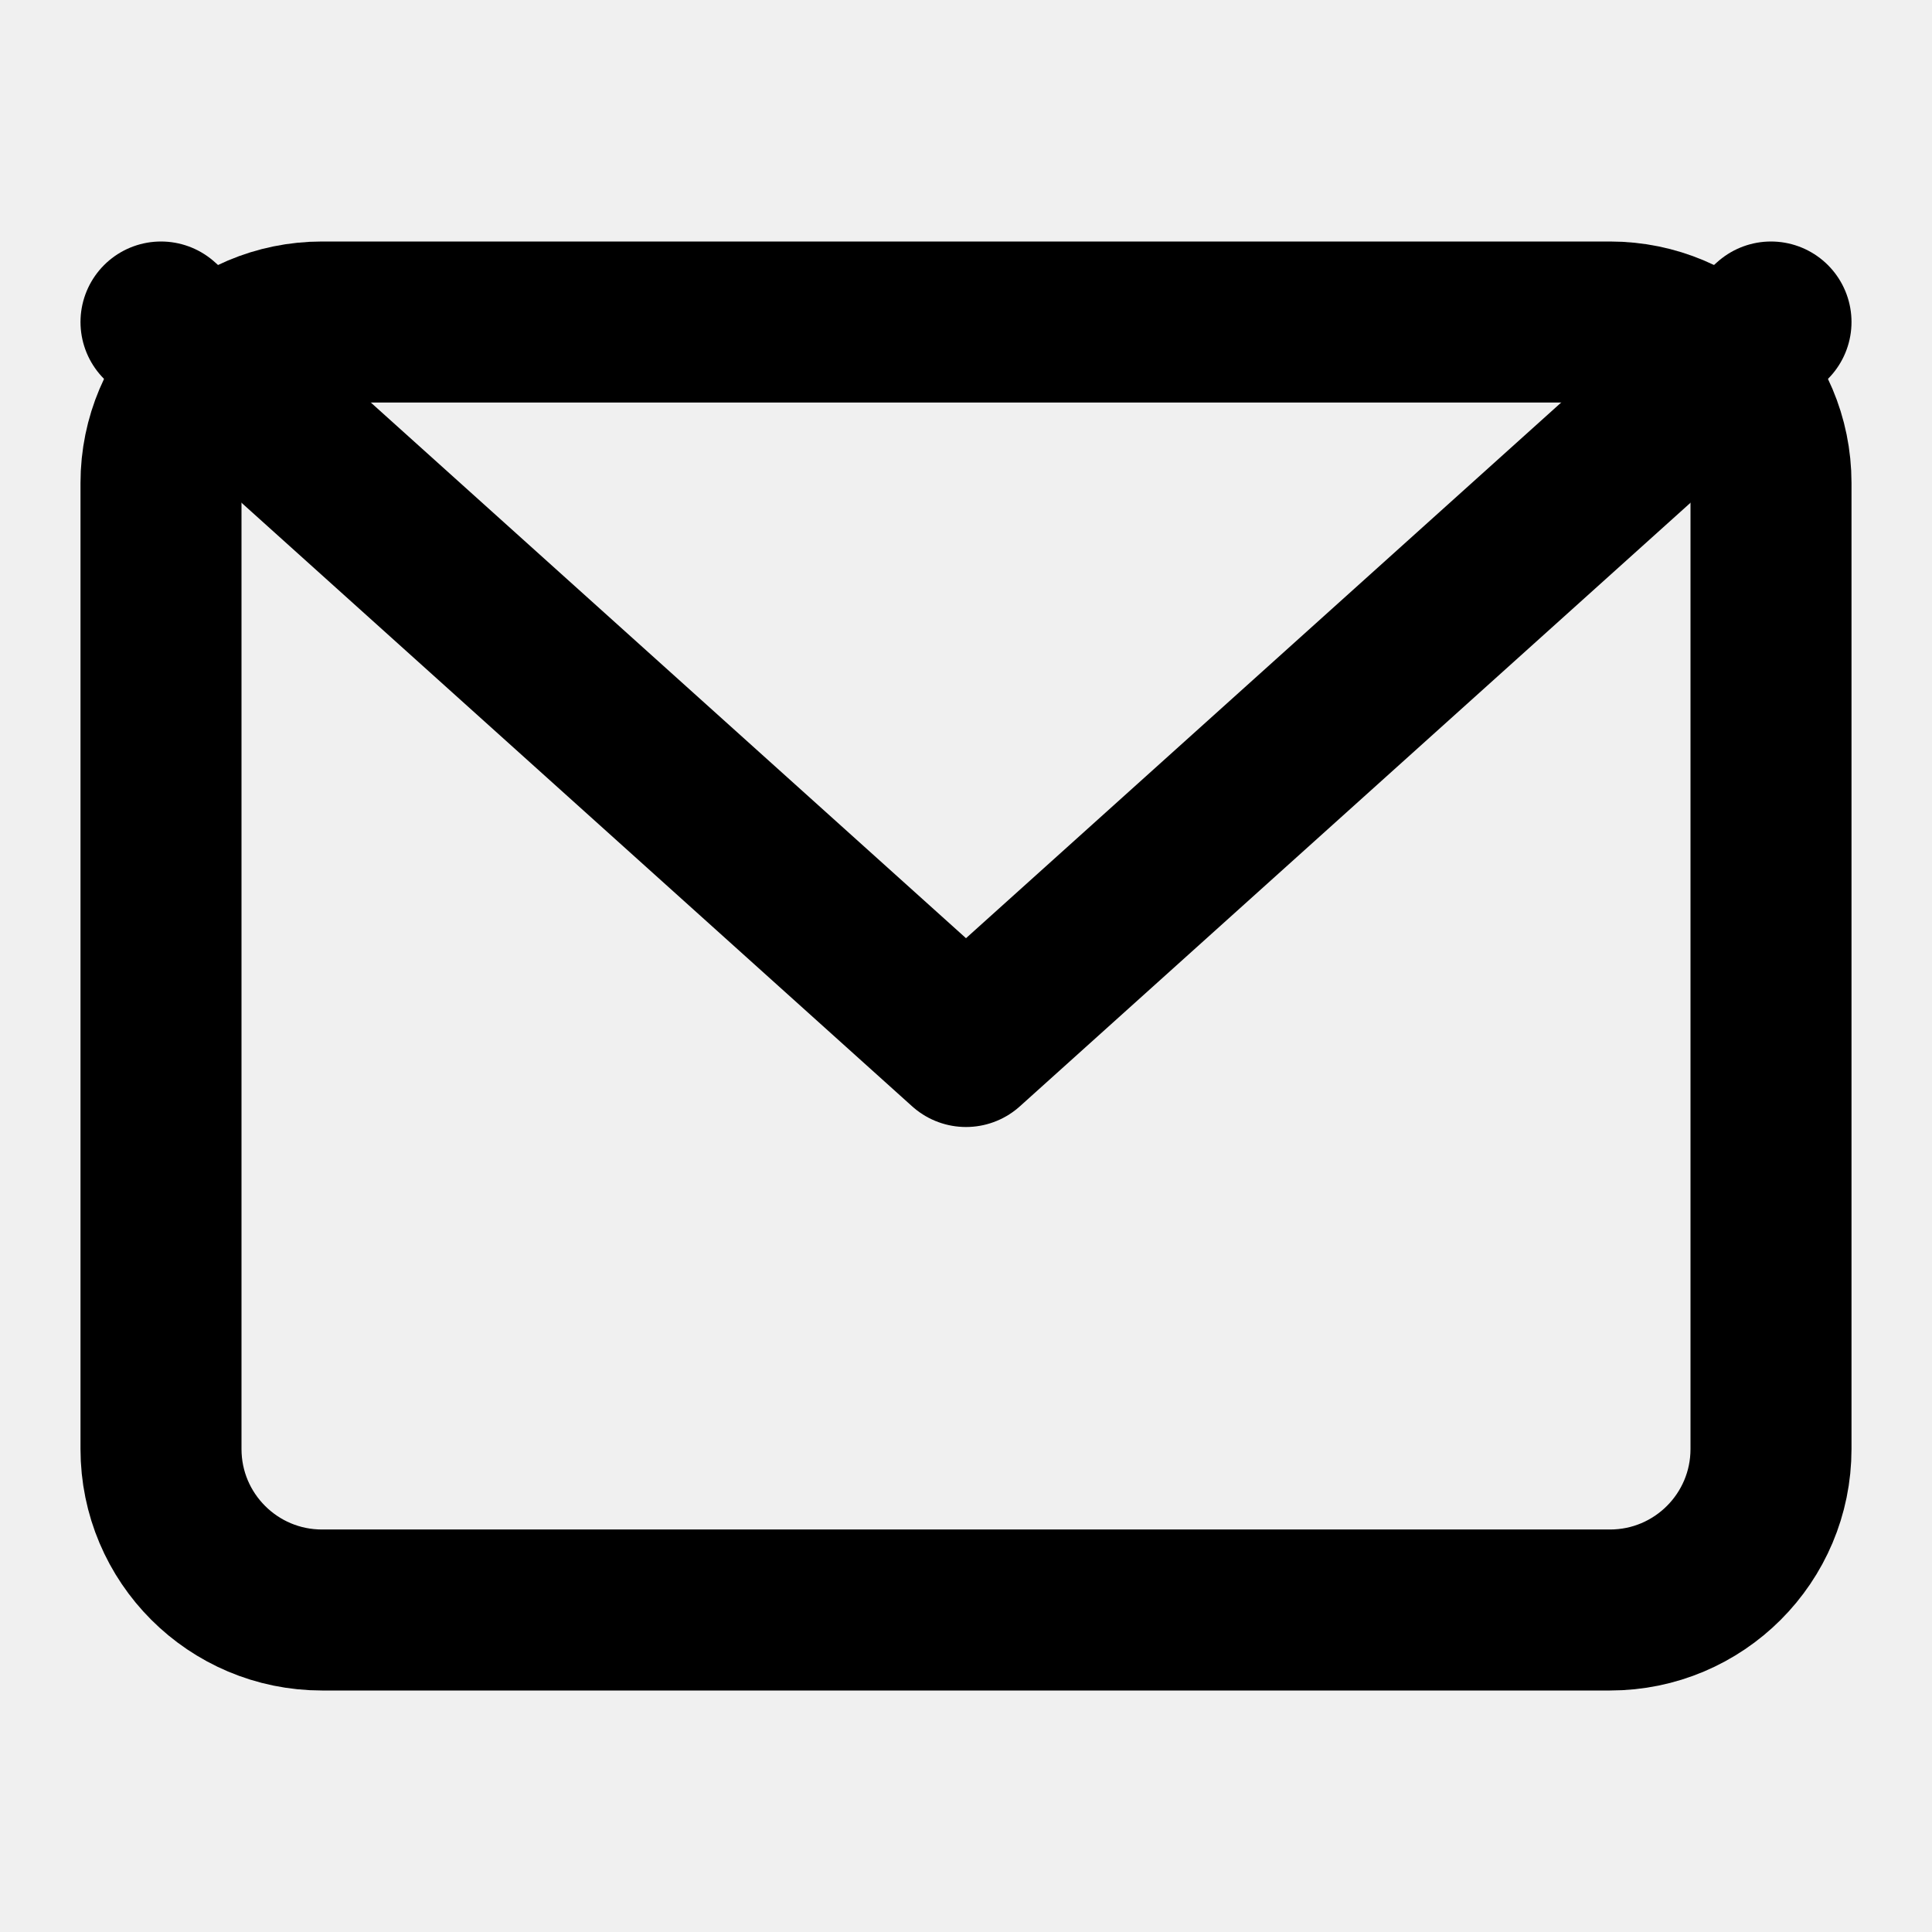
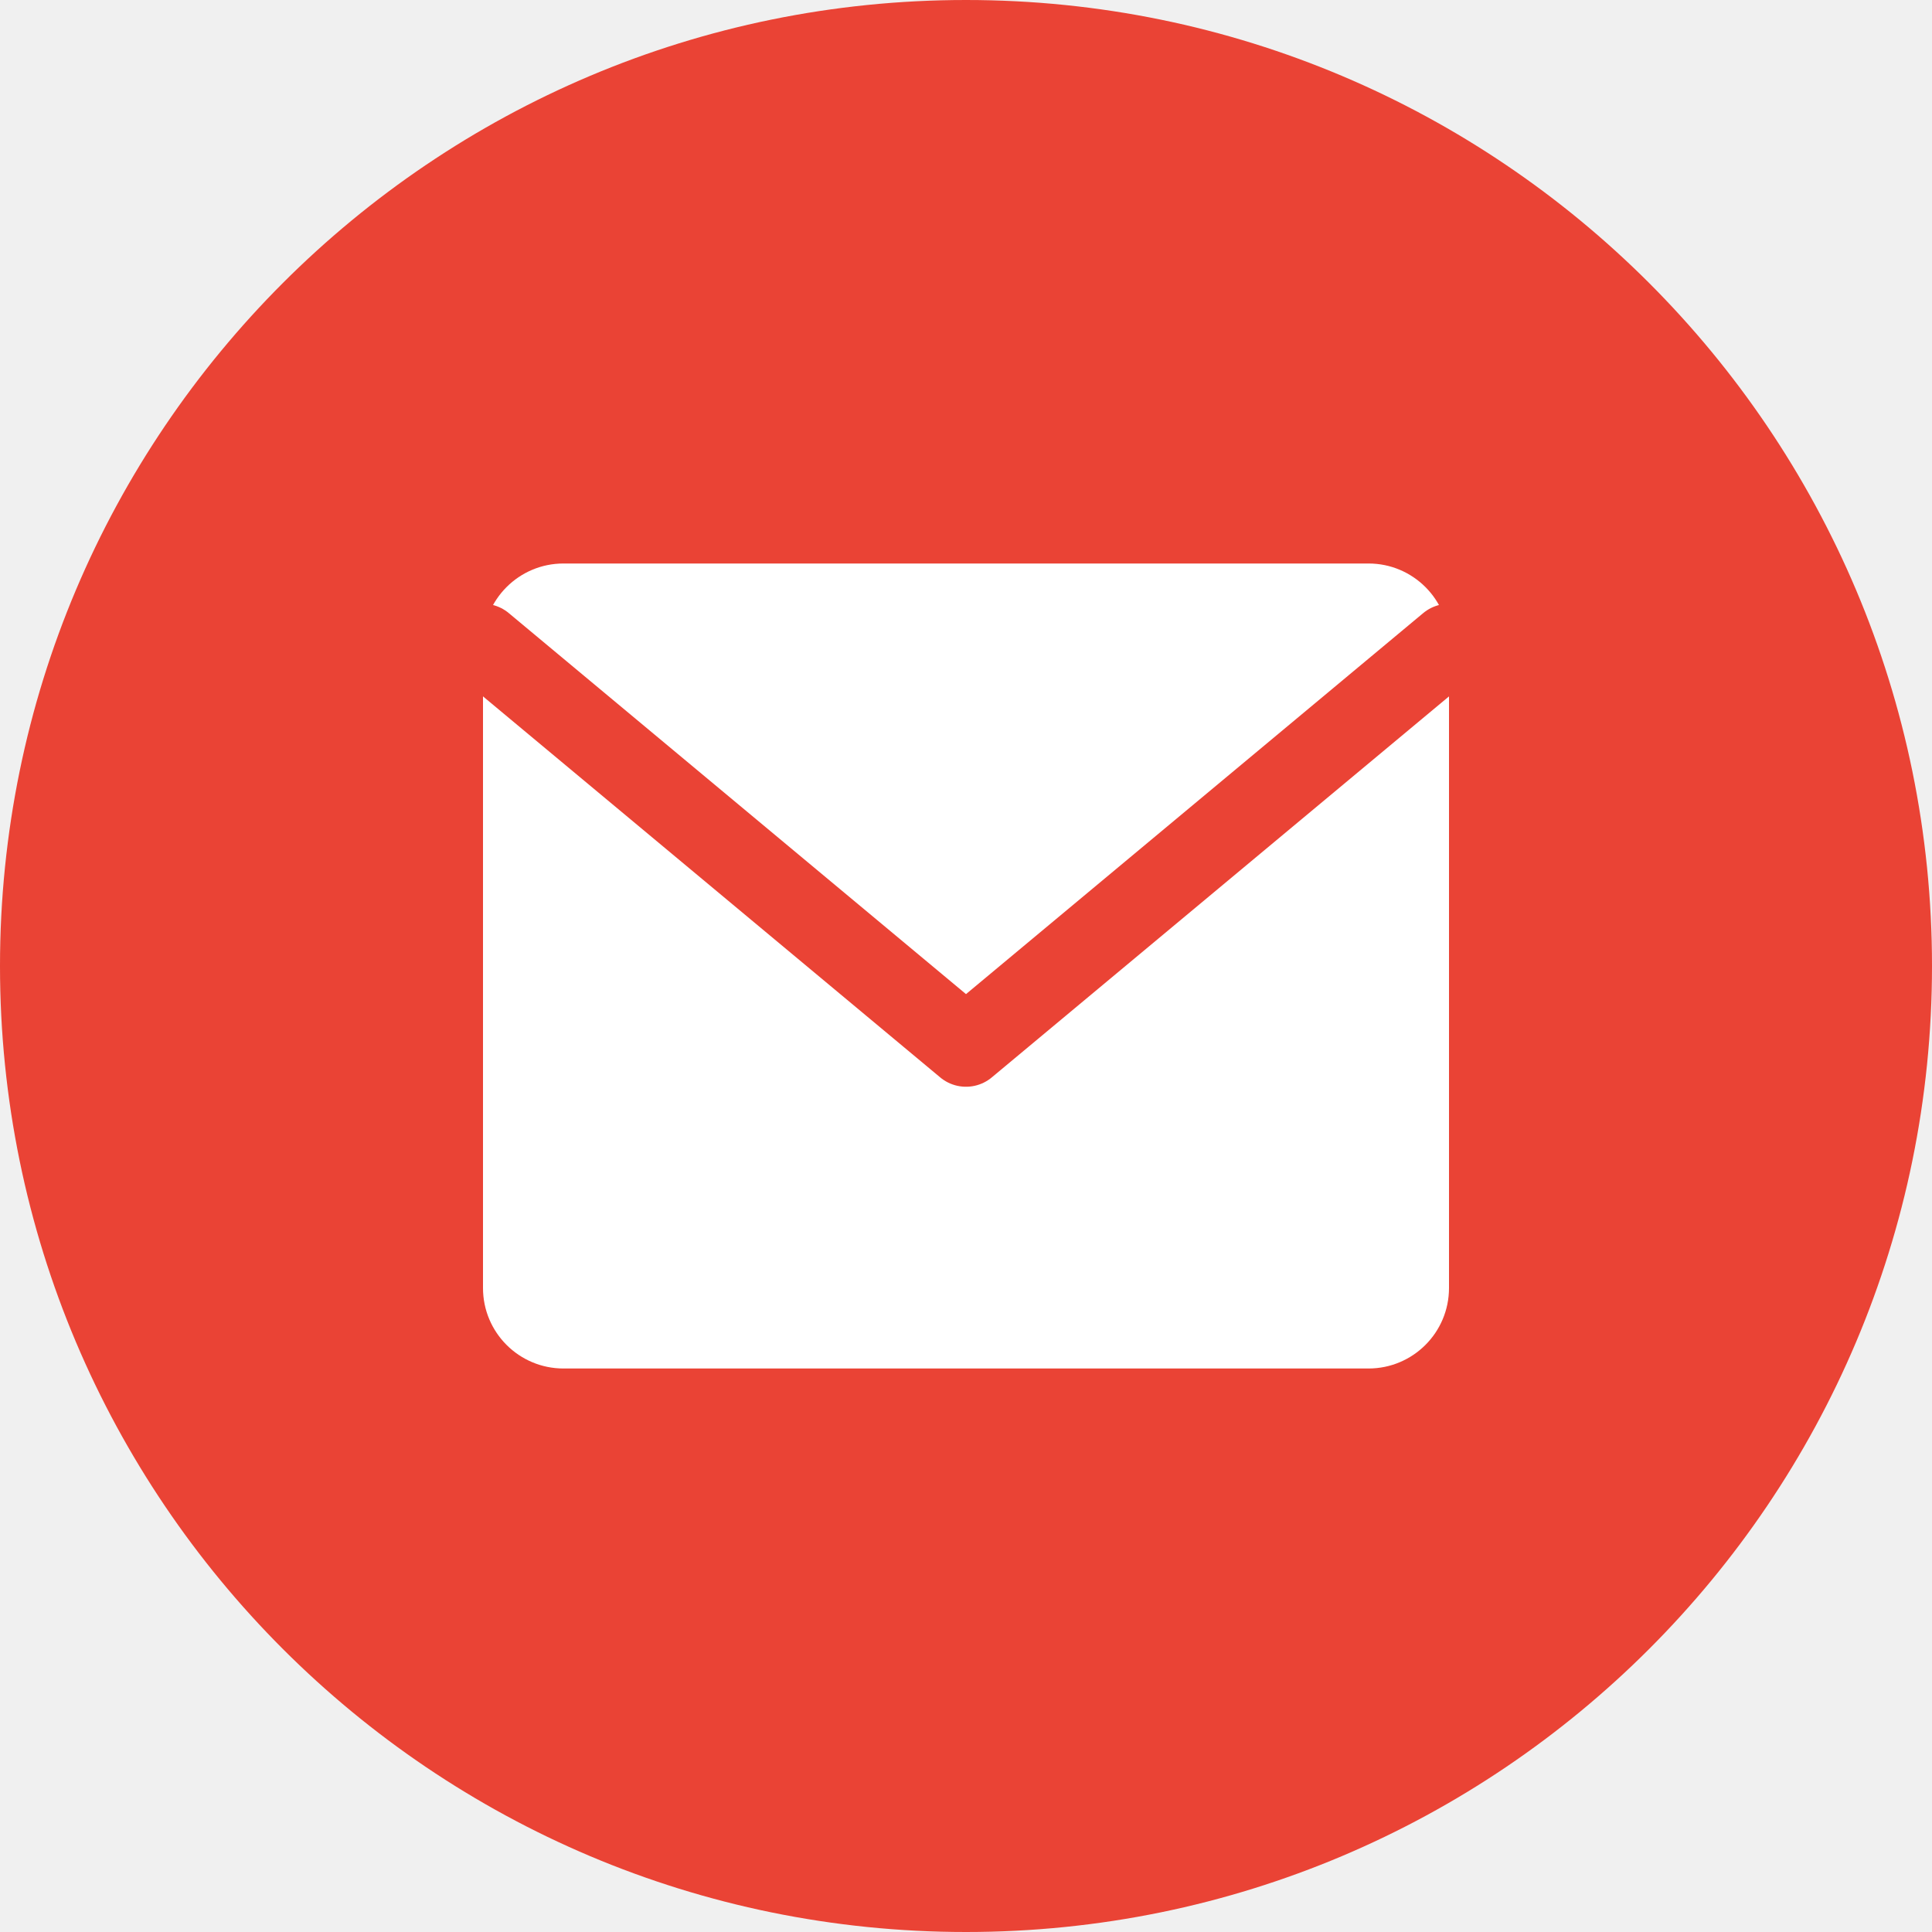
- <svg xmlns="http://www.w3.org/2000/svg" viewBox="0 0 24 24" fill="none" stroke="currentColor" stroke-width="2" stroke-linecap="round" stroke-linejoin="round">
-   <rect x="2" y="4" width="20" height="16" rx="2" />
-   <path d="M22 4L12 13L2 4" />
+ <svg xmlns="http://www.w3.org/2000/svg" viewBox="0 0 48 48">
+   <circle cx="24" cy="24" r="24" fill="#EA4335" />
+   <path d="M12 16C12 14.895 12.895 14 14 14H34C35.105 14 36 14.895 36 16V32C36 33.105 35.105 34 34 34H14C12.895 34 12 33.105 12 32V16Z" fill="white" />
+   <path d="M12 16L24 26L36 16" fill="white" stroke="#EA4335" stroke-width="2" stroke-linecap="round" stroke-linejoin="round" />
</svg>
